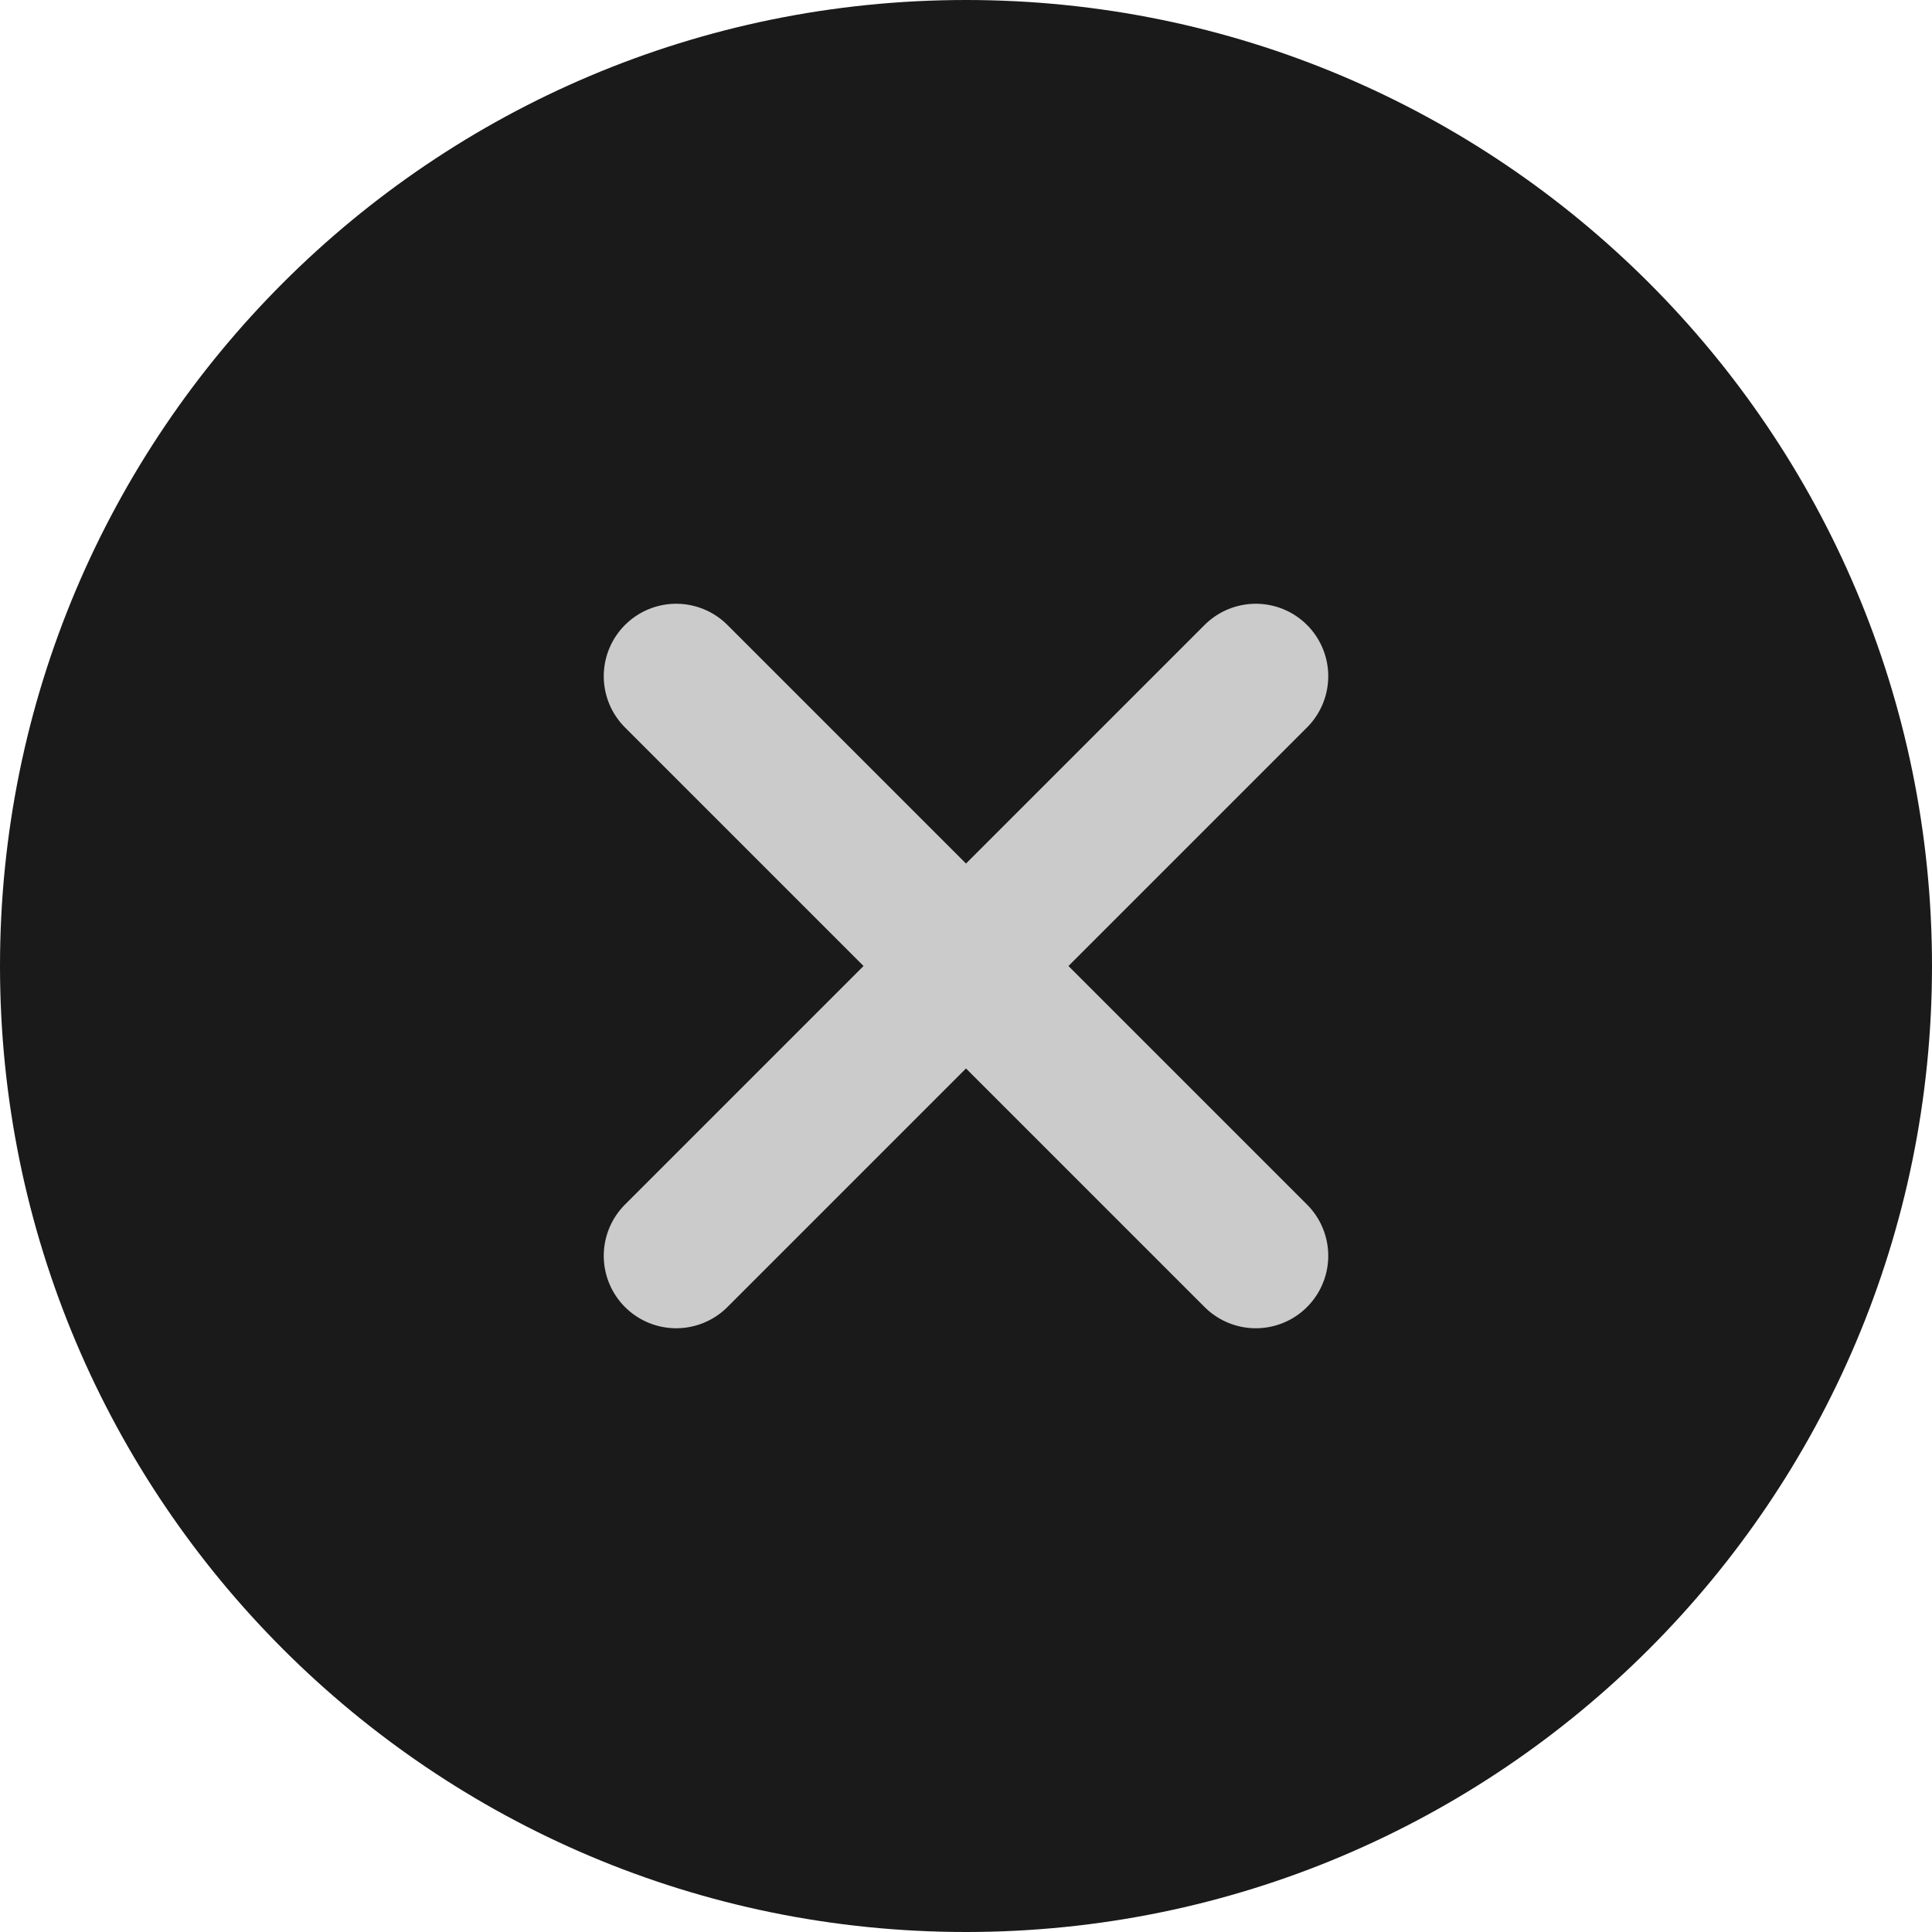
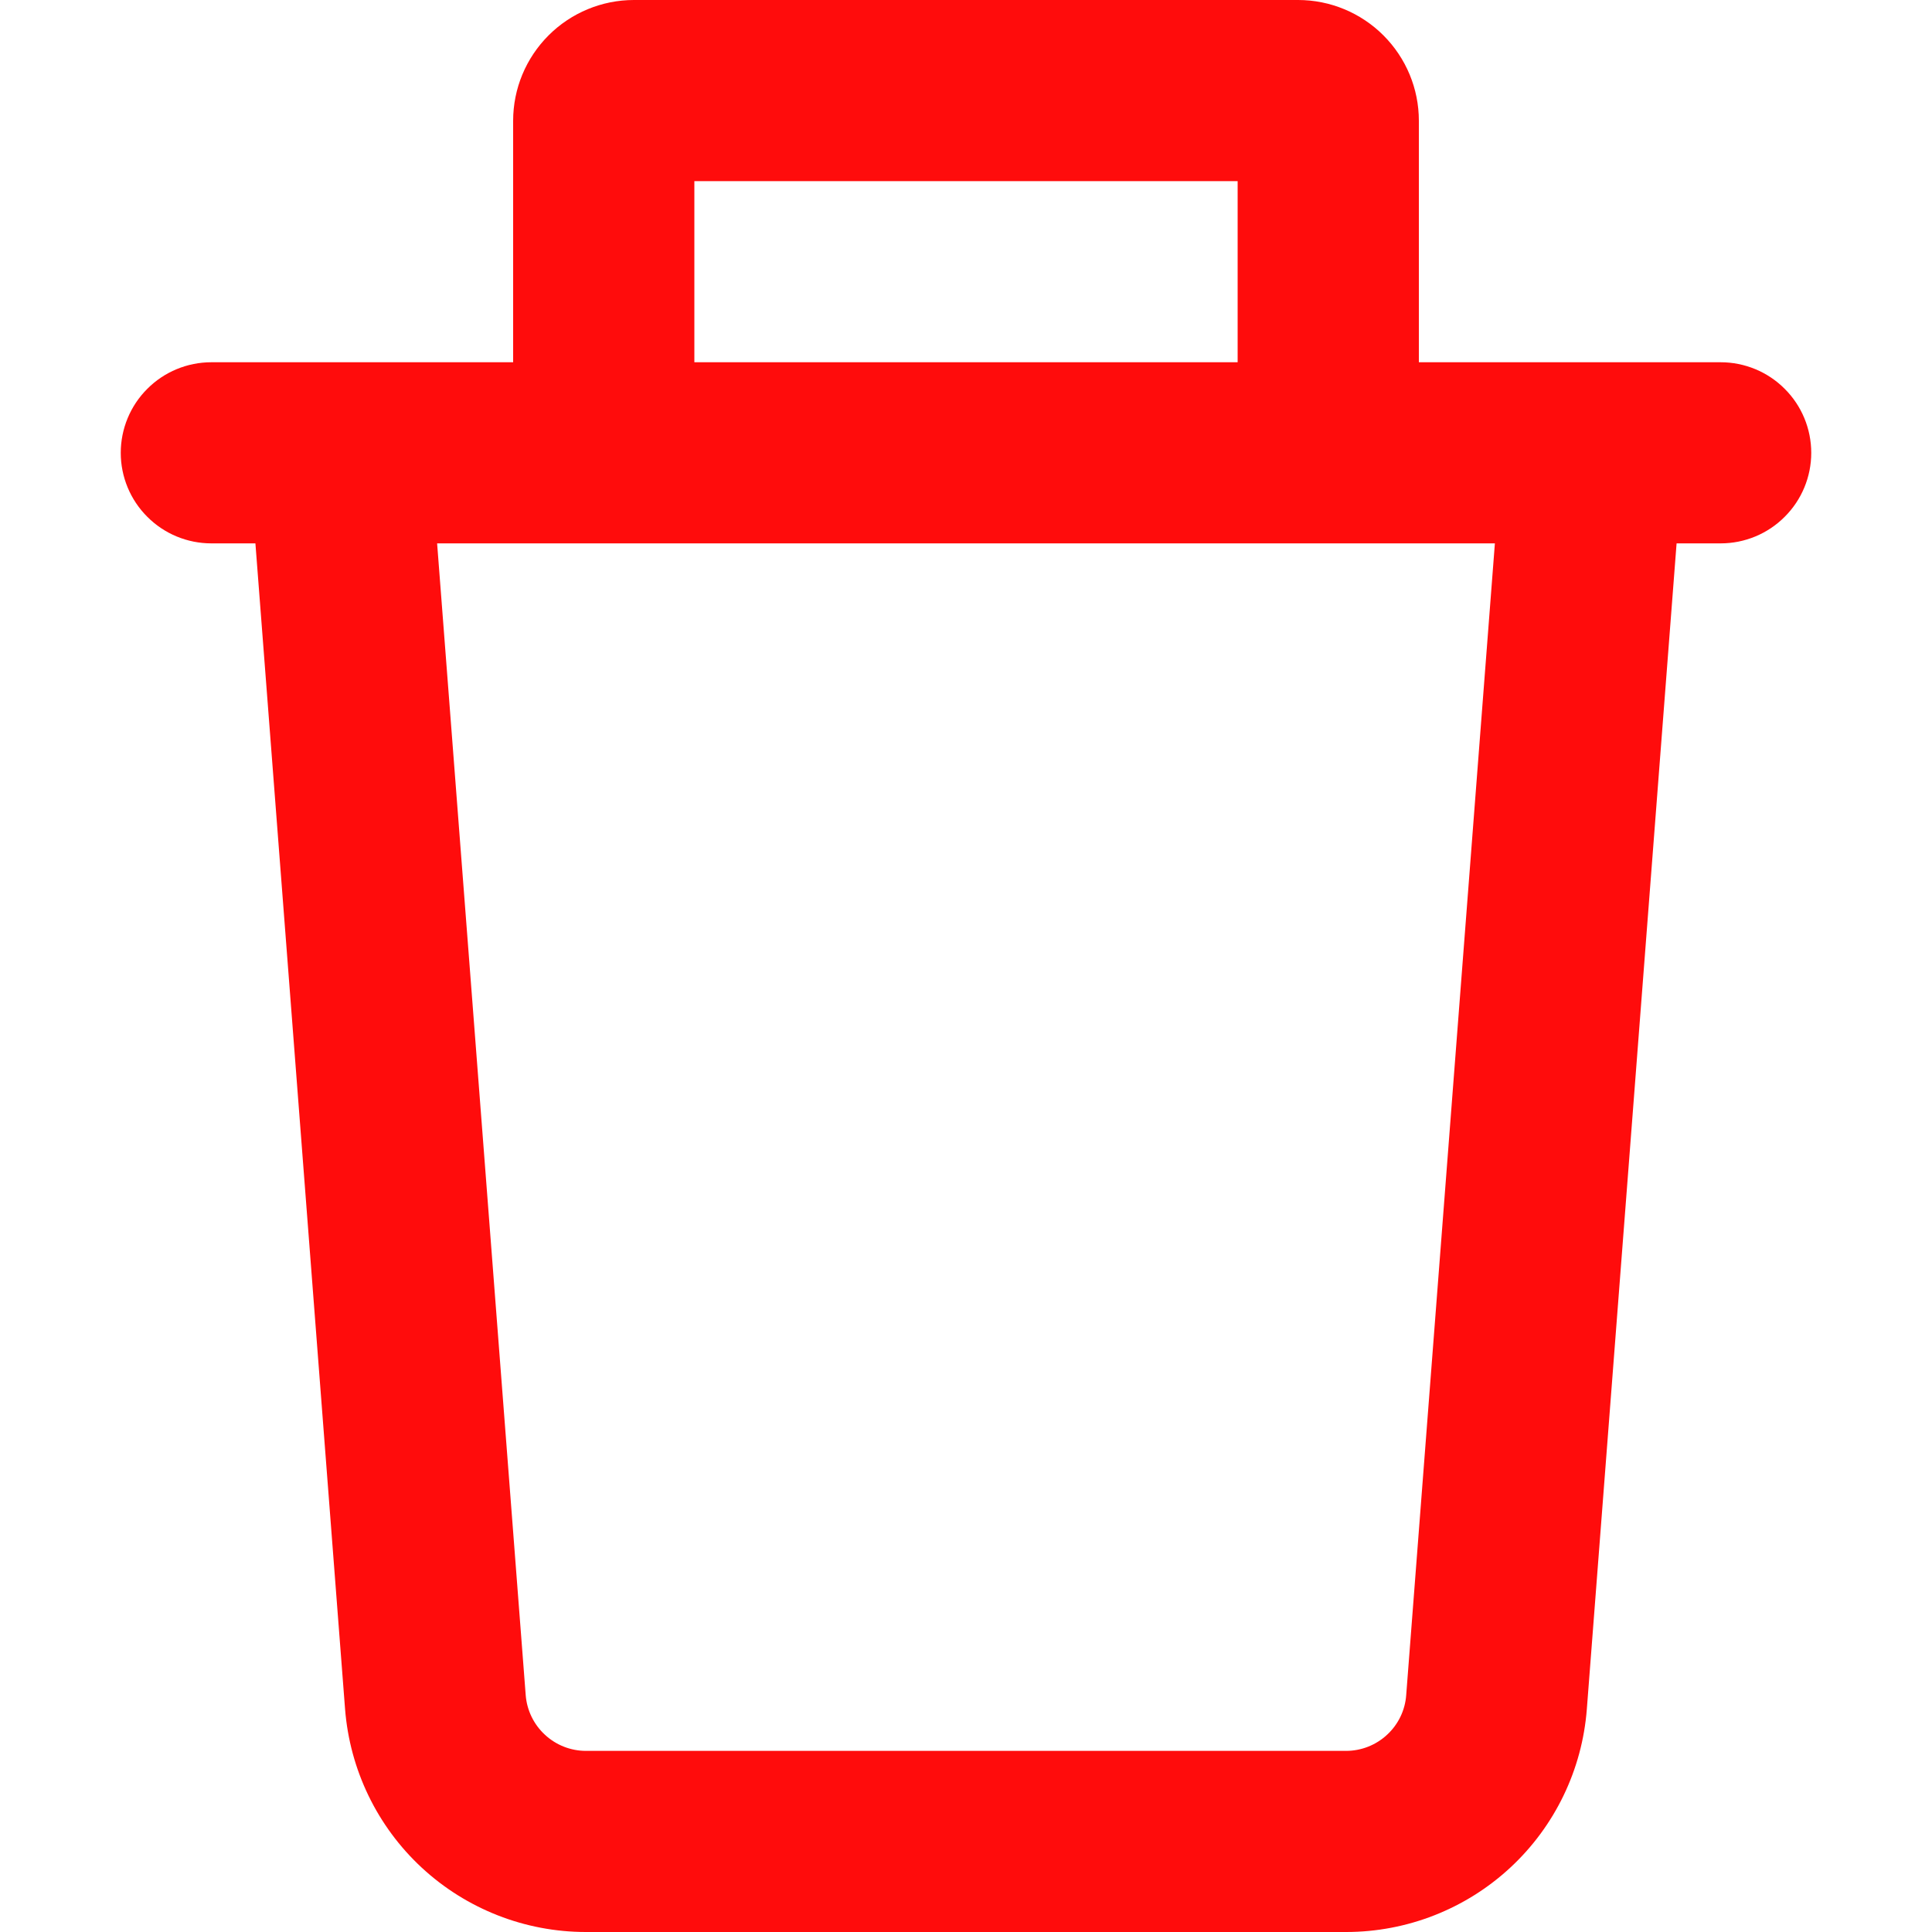
<svg xmlns="http://www.w3.org/2000/svg" width="20" height="20" viewBox="0 0 20 20" fill="none">
-   <circle cx="10" cy="10" r="10" fill="#1A1A1A" />
-   <path d="M13 7L7 13M7 7L13 13" stroke="#CBCBCB" stroke-width="1.5" stroke-linecap="round" />
+   <path fill-rule="evenodd" clip-rule="evenodd" d="M7.188 3.75V1.875H12.812V3.75H7.188ZM5.312 3.75V1.25C5.312 0.918 5.444 0.601 5.679 0.366C5.913 0.132 6.231 0 6.562 0L13.438 0C13.769 0 14.087 0.132 14.321 0.366C14.556 0.601 14.688 0.918 14.688 1.25V3.75H17.812C18.061 3.75 18.3 3.849 18.475 4.025C18.651 4.2 18.75 4.439 18.75 4.688C18.75 4.936 18.651 5.175 18.475 5.35C18.3 5.526 18.061 5.625 17.812 5.625H17.356L16.427 17.691C16.379 18.319 16.096 18.906 15.634 19.334C15.172 19.762 14.565 20 13.935 20H6.065C5.435 20 4.828 19.762 4.366 19.334C3.904 18.906 3.621 18.319 3.572 17.691L2.644 5.625H2.188C1.939 5.625 1.7 5.526 1.525 5.35C1.349 5.175 1.25 4.936 1.25 4.688C1.25 4.439 1.349 4.2 1.525 4.025C1.7 3.849 1.939 3.75 2.188 3.75H5.312ZM4.525 5.625H15.475L14.557 17.547C14.546 17.704 14.475 17.851 14.359 17.958C14.244 18.065 14.092 18.125 13.935 18.125H6.065C5.908 18.125 5.756 18.065 5.641 17.958C5.525 17.851 5.454 17.704 5.442 17.547L4.525 5.625Z" fill="#FF0C0C" />
</svg>
